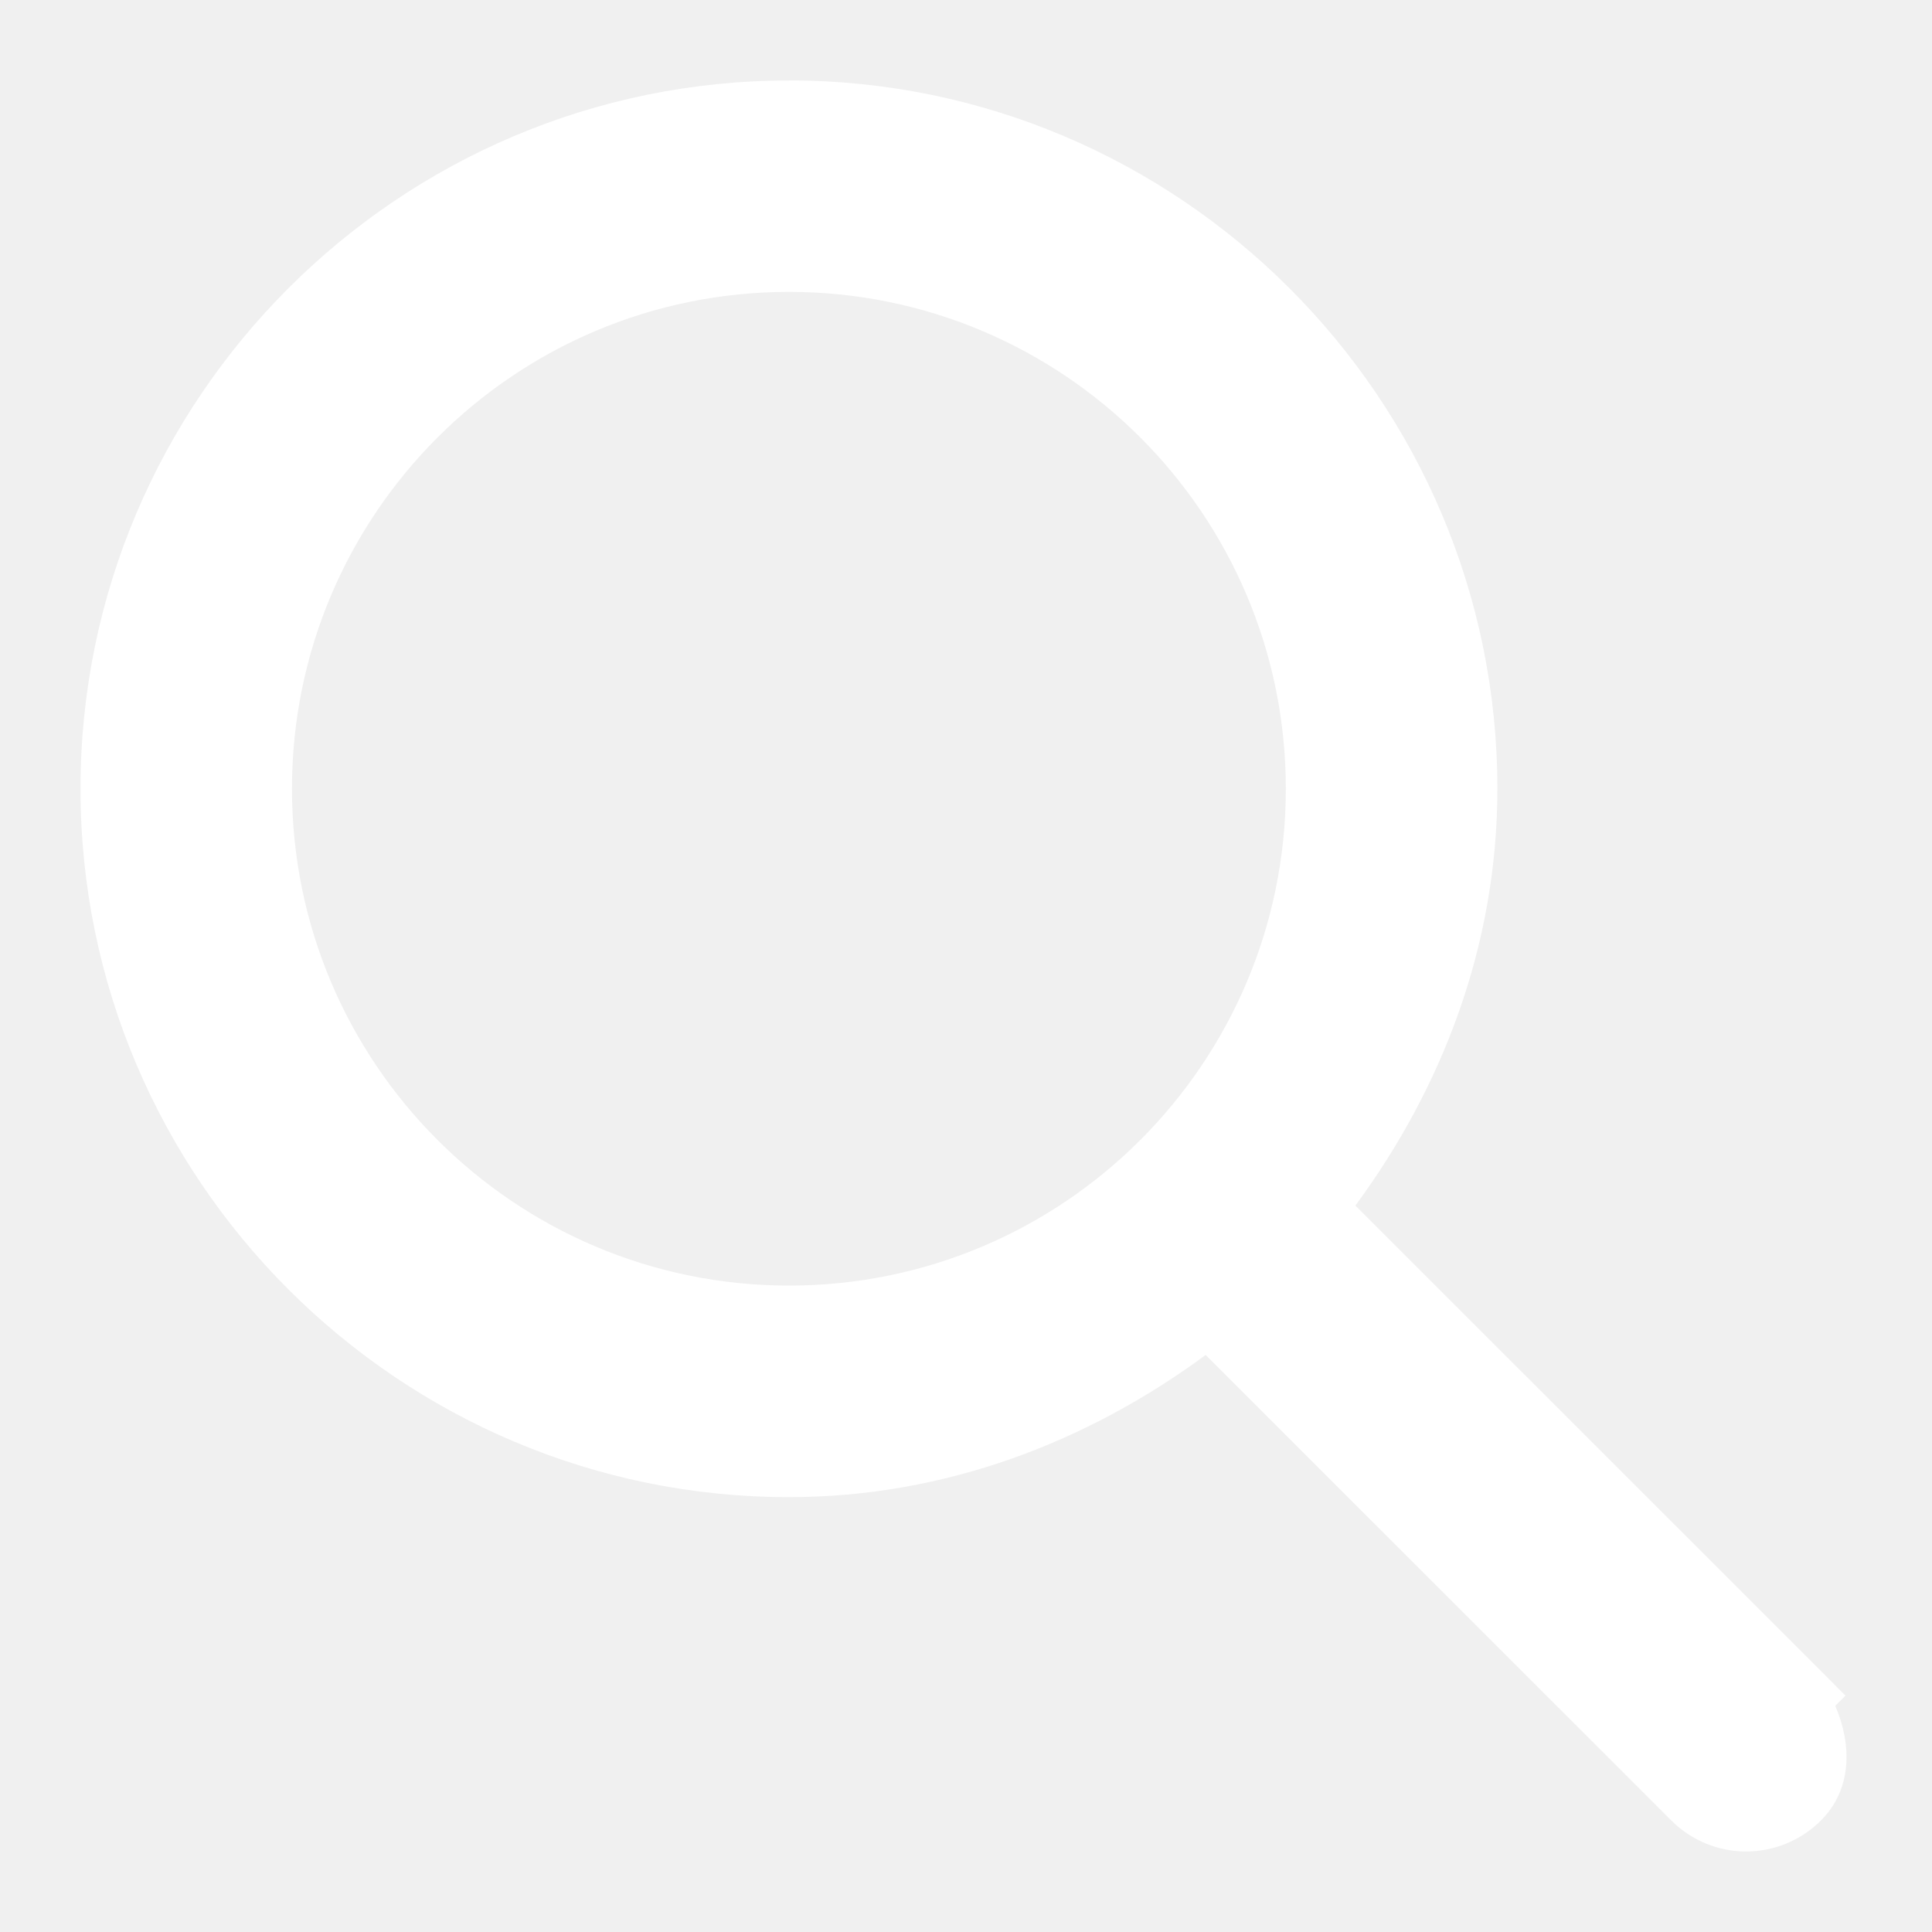
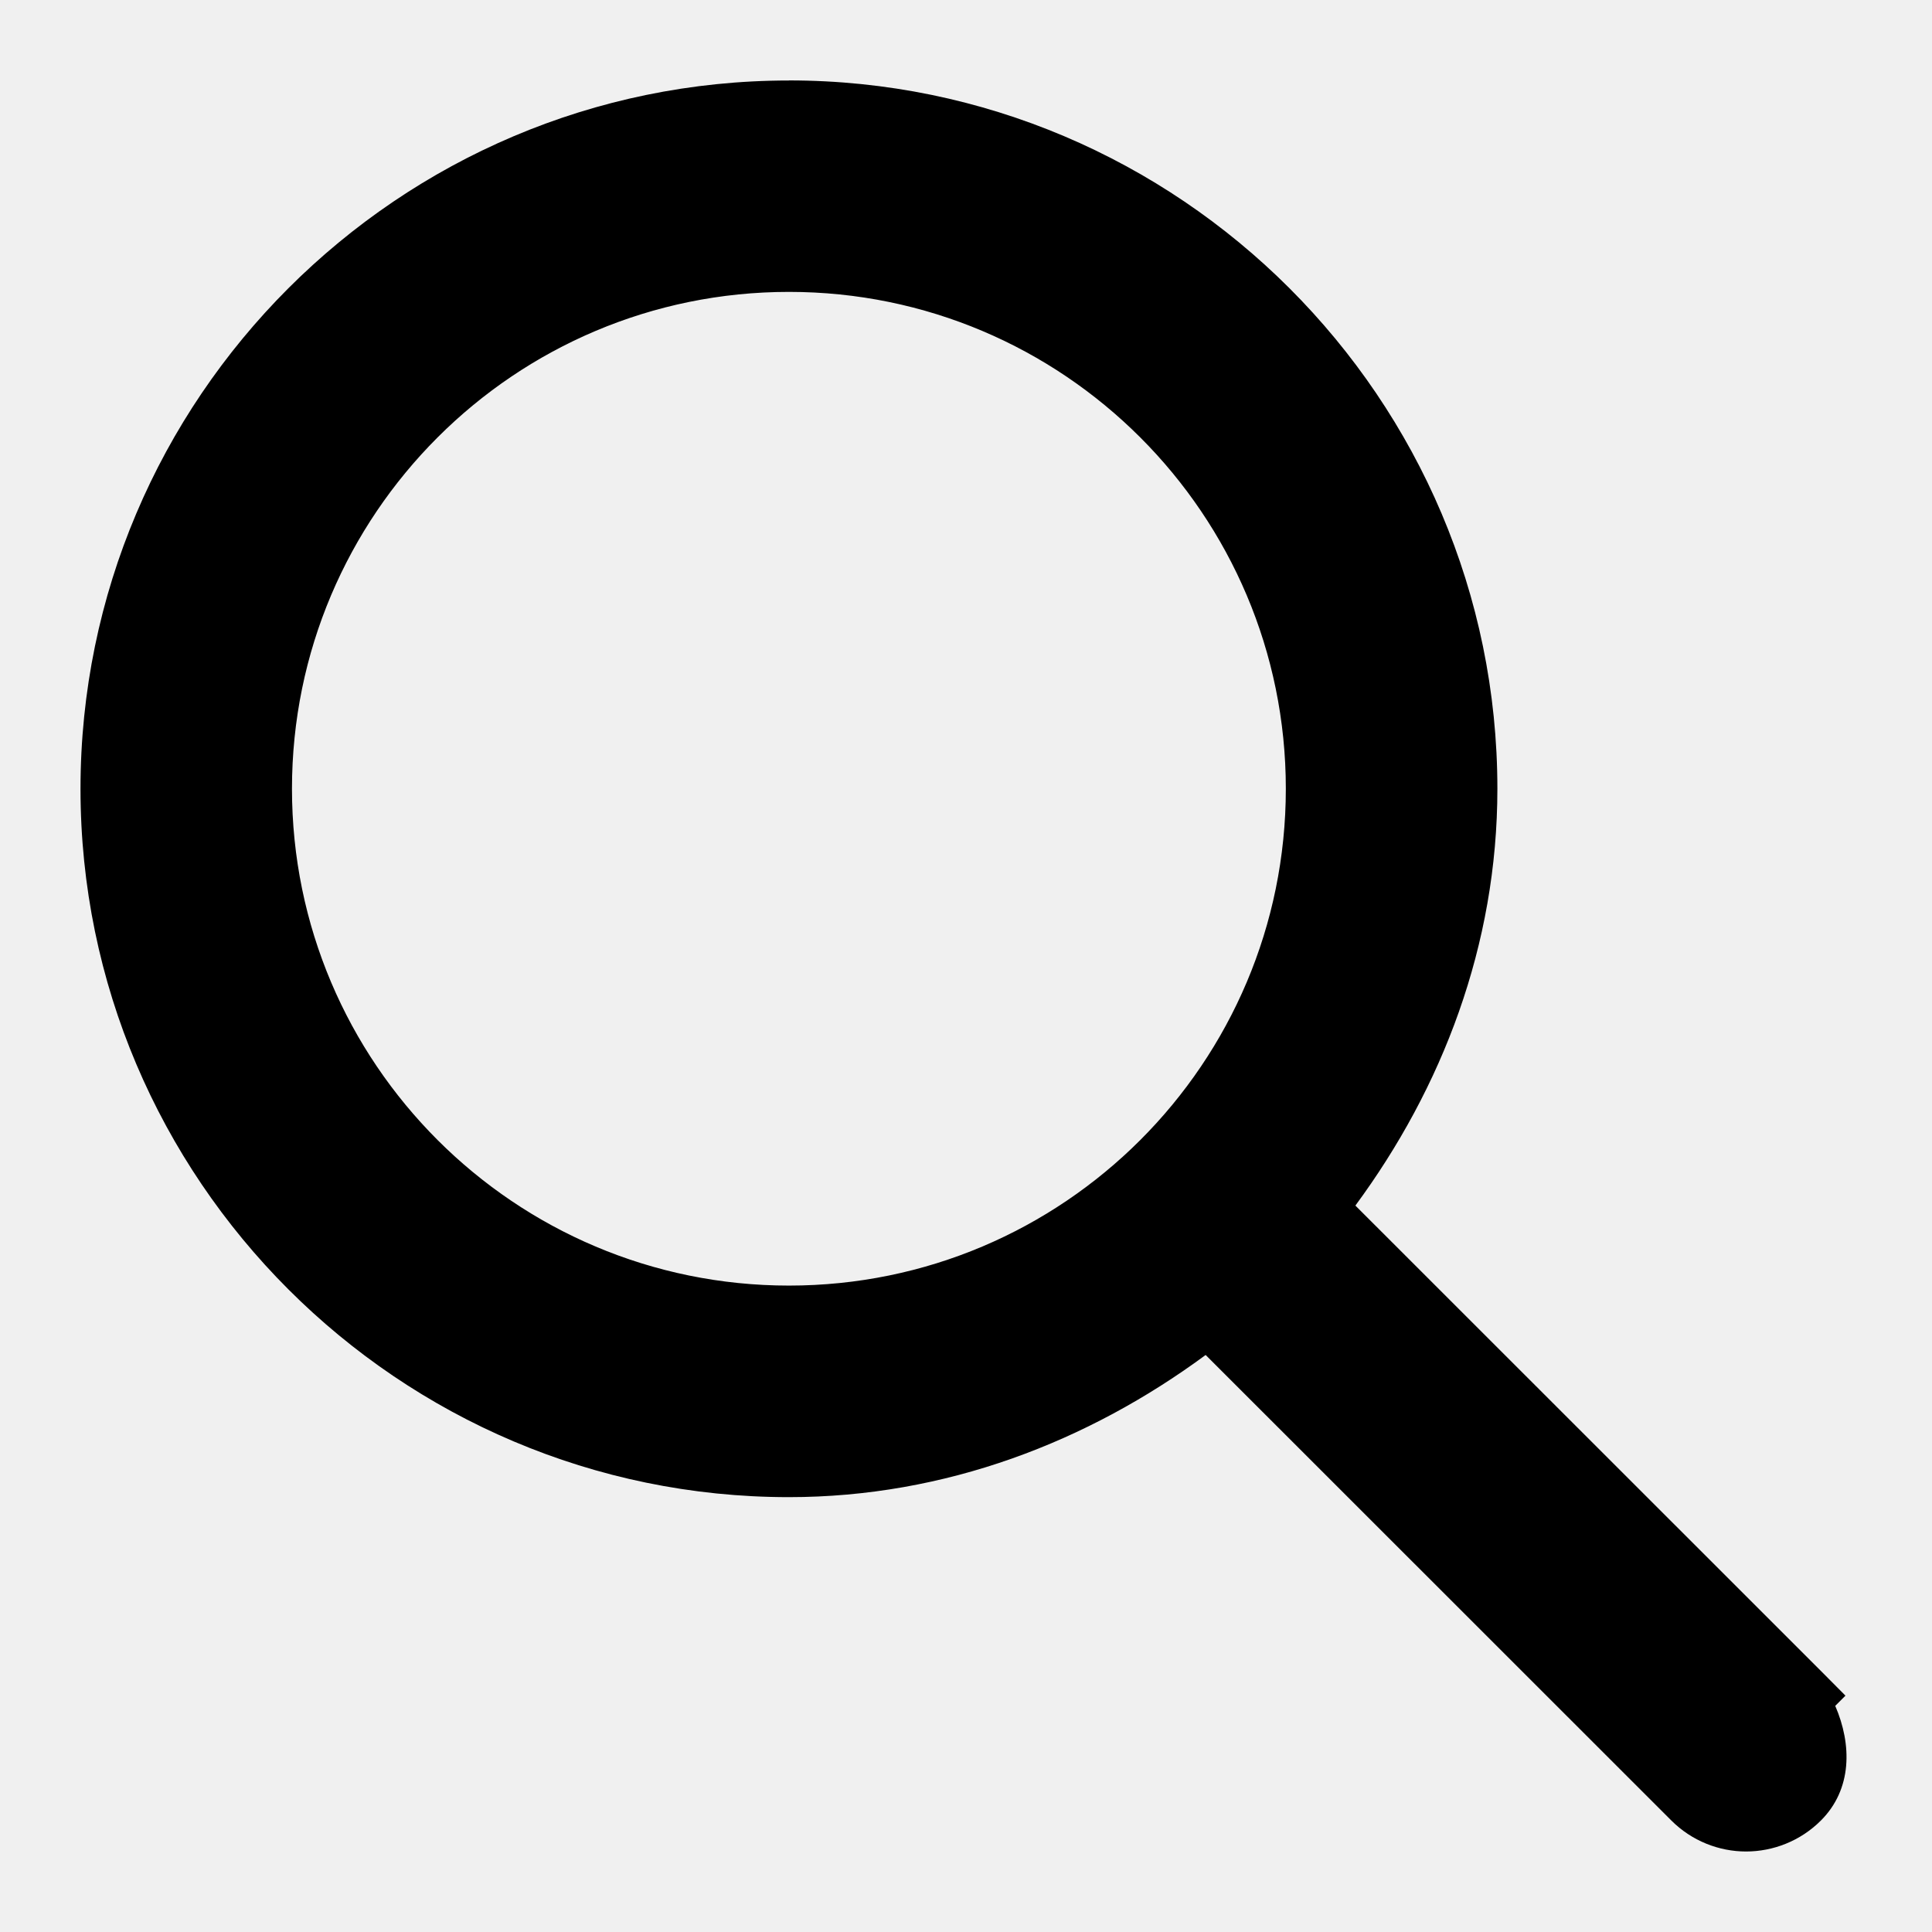
- <svg xmlns="http://www.w3.org/2000/svg" version="1.1" viewBox="0 0 24 24" xml:space="preserve" fill="#ffffff">
+ <svg xmlns="http://www.w3.org/2000/svg" version="1.1" viewBox="0 0 24 24" xml:space="preserve">
  <g>
    <path d="m22.313 21.064-6.011-6.01c1.164-1.438 1.865-3.265 1.865-5.256 0-4.613-3.754-8.366-8.367-8.366s-8.367 3.753-8.367 8.366c0 4.613 3.754 8.366 8.367 8.366 1.99 0 3.818-0.701 5.256-1.865l6.011 6.01c0.172 0.172 0.397 0.258 0.623 0.258s0.451-0.086 0.623-0.258c0.344-0.344 0.344-0.901-4.1e-5 -1.245zm-12.513-4.661c-3.643 0-6.606-2.962-6.606-6.605 0-3.642 2.963-6.605 6.606-6.605 3.643 0 6.606 2.962 6.606 6.605 0 3.642-2.963 6.605-6.606 6.605z" color="#000000" stroke-width=".865" style="-inkscape-stroke:none" />
    <path d="m9.799 1c-4.848 0-8.799 3.951-8.799 8.799 0 4.847 3.951 8.799 8.799 8.799 1.948 0 3.718-0.69 5.178-1.766l5.785 5.783c0.254 0.254 0.592 0.385 0.928 0.385 0.336 0 0.675-0.13 0.93-0.385 0.39-0.39 0.386-0.943 0.178-1.424l0.127-0.127-0.305-0.307-5.783-5.781c1.076-1.459 1.764-3.23 1.764-5.178 0-4.847-3.953-8.799-8.801-8.799zm0 0.865c4.379 0 7.936 3.556 7.936 7.934 0 1.889-0.664 3.618-1.77 4.982l-0.244 0.303 6.287 6.287c0.18 0.18 0.18 0.453 0 0.633-0.089 0.089-0.203 0.131-0.318 0.131-0.115 0-0.227-0.042-0.316-0.131l-6.287-6.285-0.303 0.244c-1.365 1.105-3.095 1.77-4.984 1.77-4.379 0-7.934-3.555-7.934-7.934 0-4.378 3.555-7.934 7.934-7.934zm0.002 0.896c-3.877-1e-7 -7.039 3.16-7.039 7.037 0 3.877 3.162 7.037 7.039 7.037 3.877 0 7.037-3.16 7.037-7.037 0-3.877-3.16-7.037-7.037-7.037zm0 0.865c3.408 0 6.172 2.764 6.172 6.172 0 3.408-2.764 6.172-6.172 6.172-3.408 0-6.174-2.764-6.174-6.172 0-3.408 2.765-6.172 6.174-6.172z" color="#000000" style="-inkscape-stroke:none" />
  </g>
</svg>
